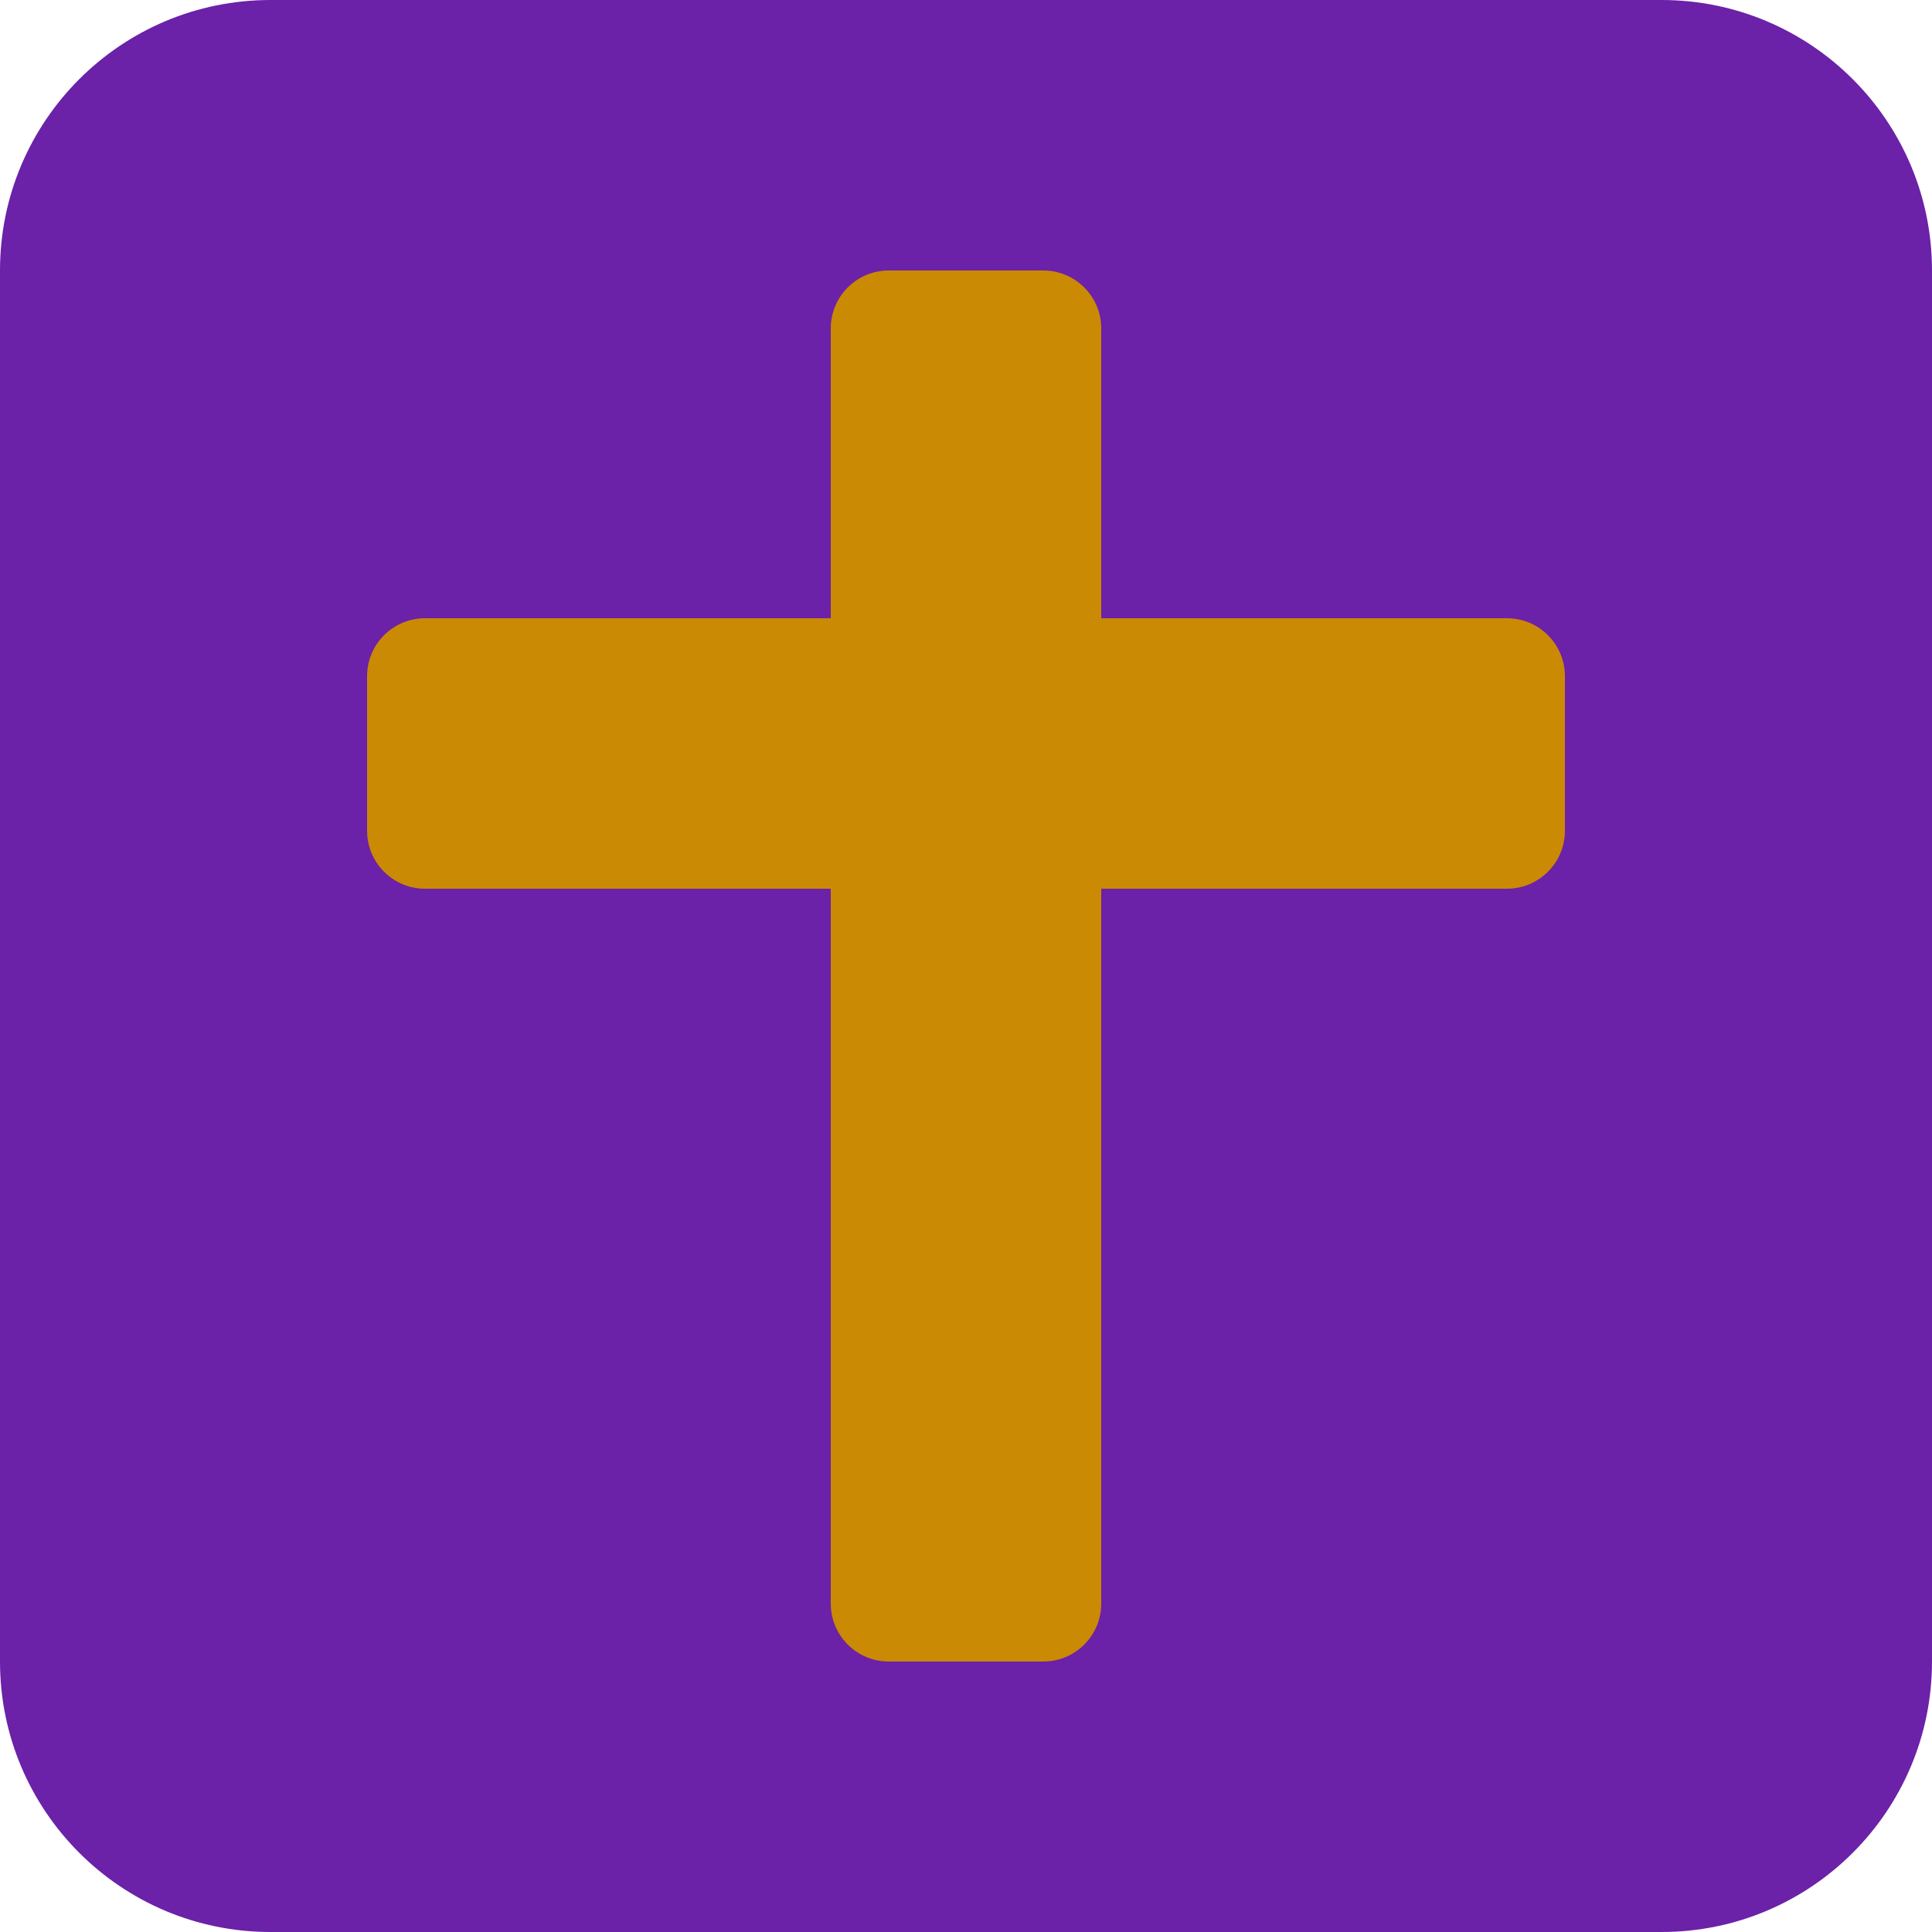
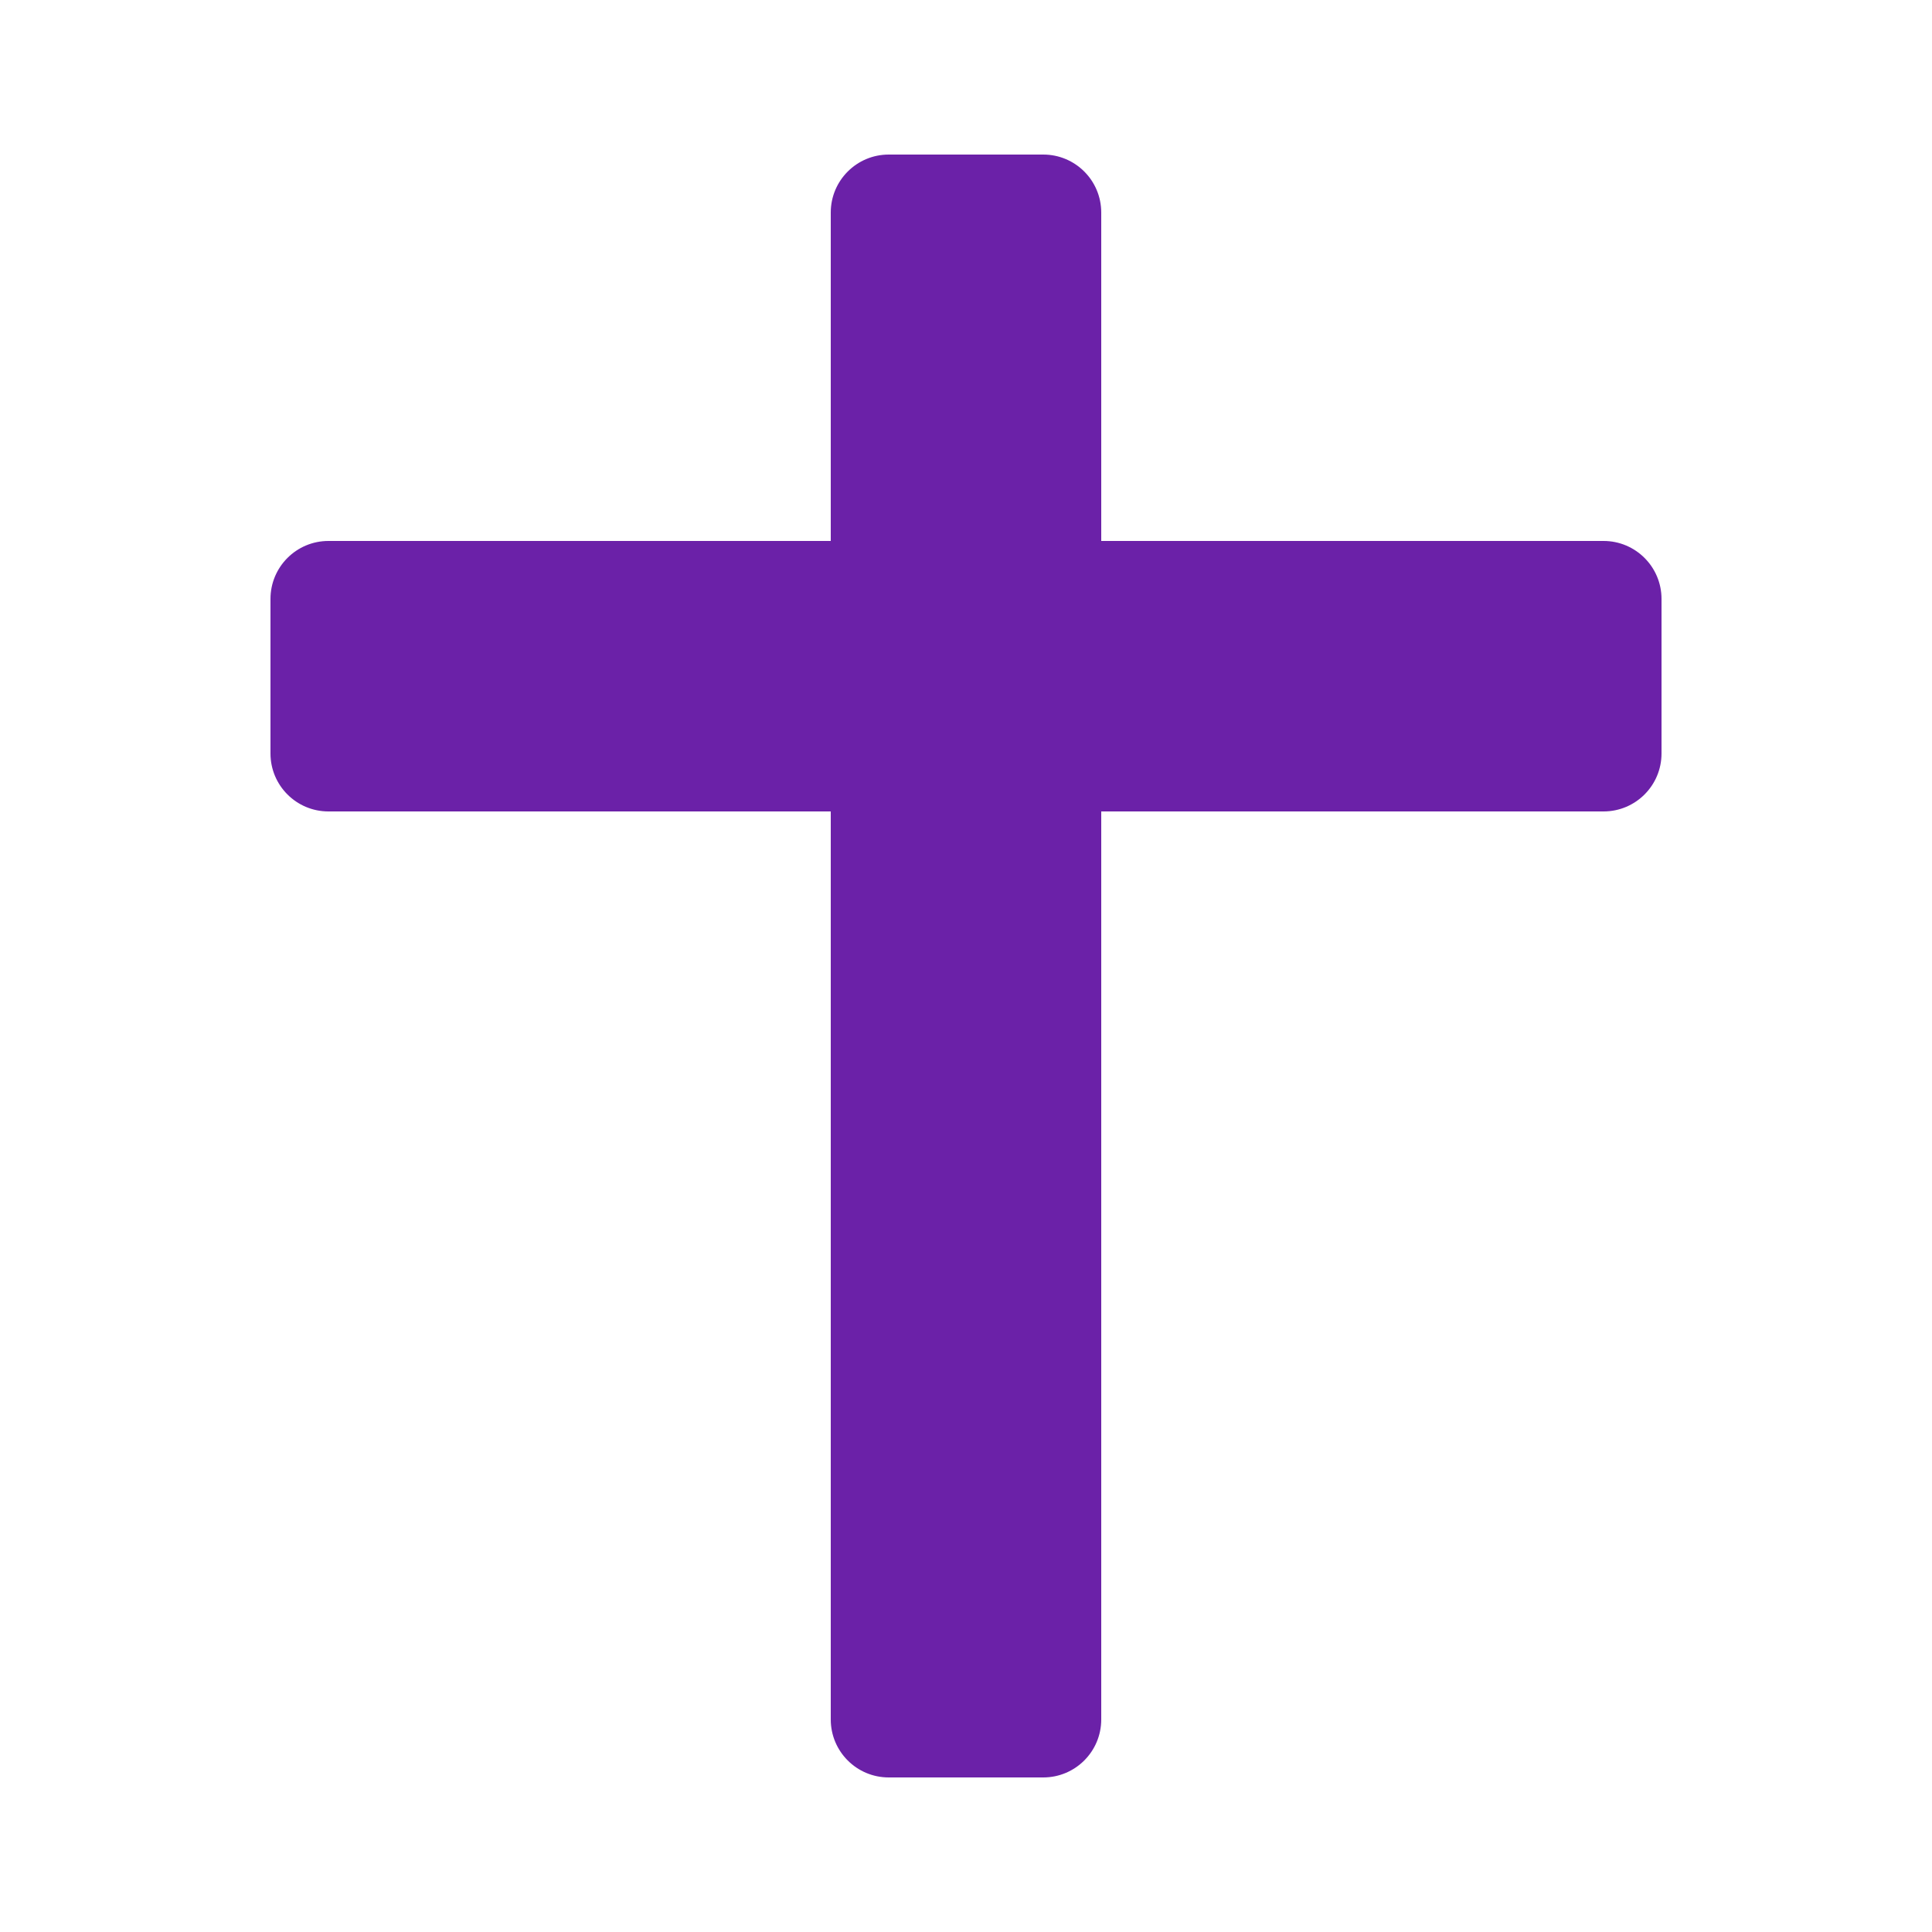
<svg xmlns="http://www.w3.org/2000/svg" viewBox="0 0 100 100">
-   <rect width="100" height="100" rx="14" fill="#6B21A8" />
-   <rect x="43" y="14" width="14" height="72" rx="3" fill="#CA8A04" />
-   <rect x="19" y="32" width="62" height="14" rx="3" fill="#CA8A04" />
+   <rect x="43" y="8" width="14" height="84" rx="3" fill="#6B21A8" />
+   <rect x="14" y="28" width="72" height="14" rx="3" fill="#6B21A8" />
</svg>
